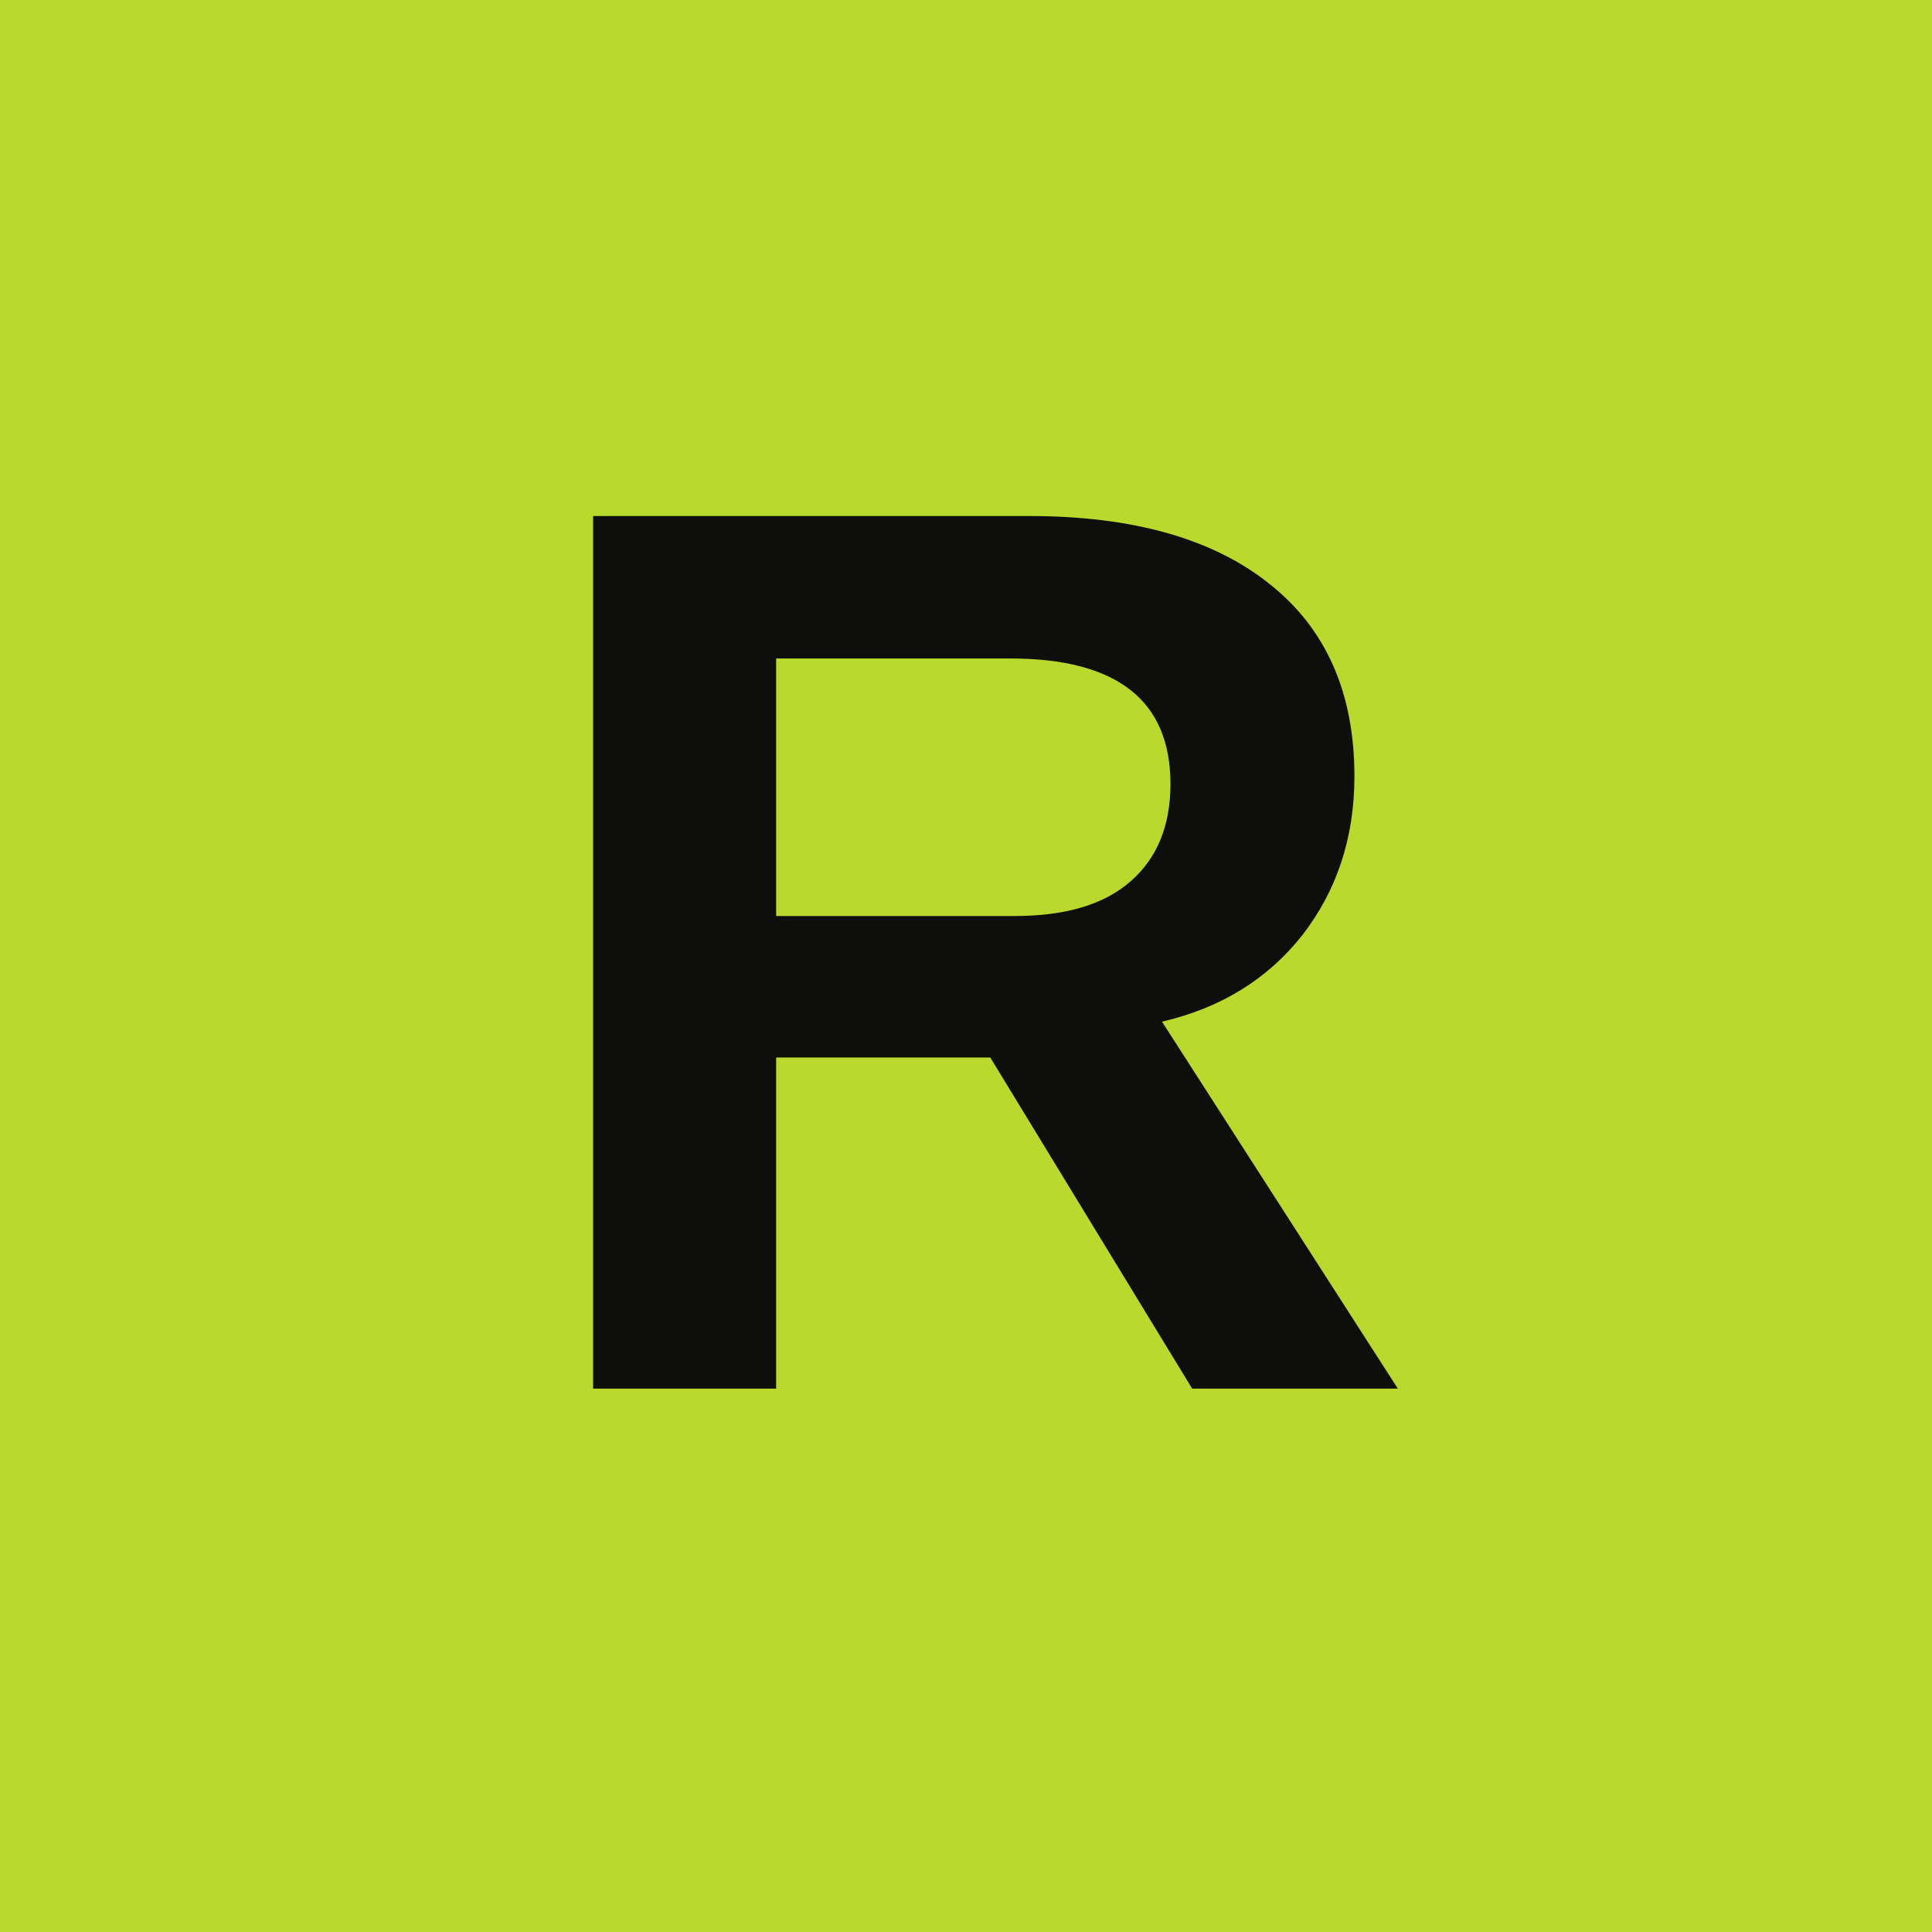
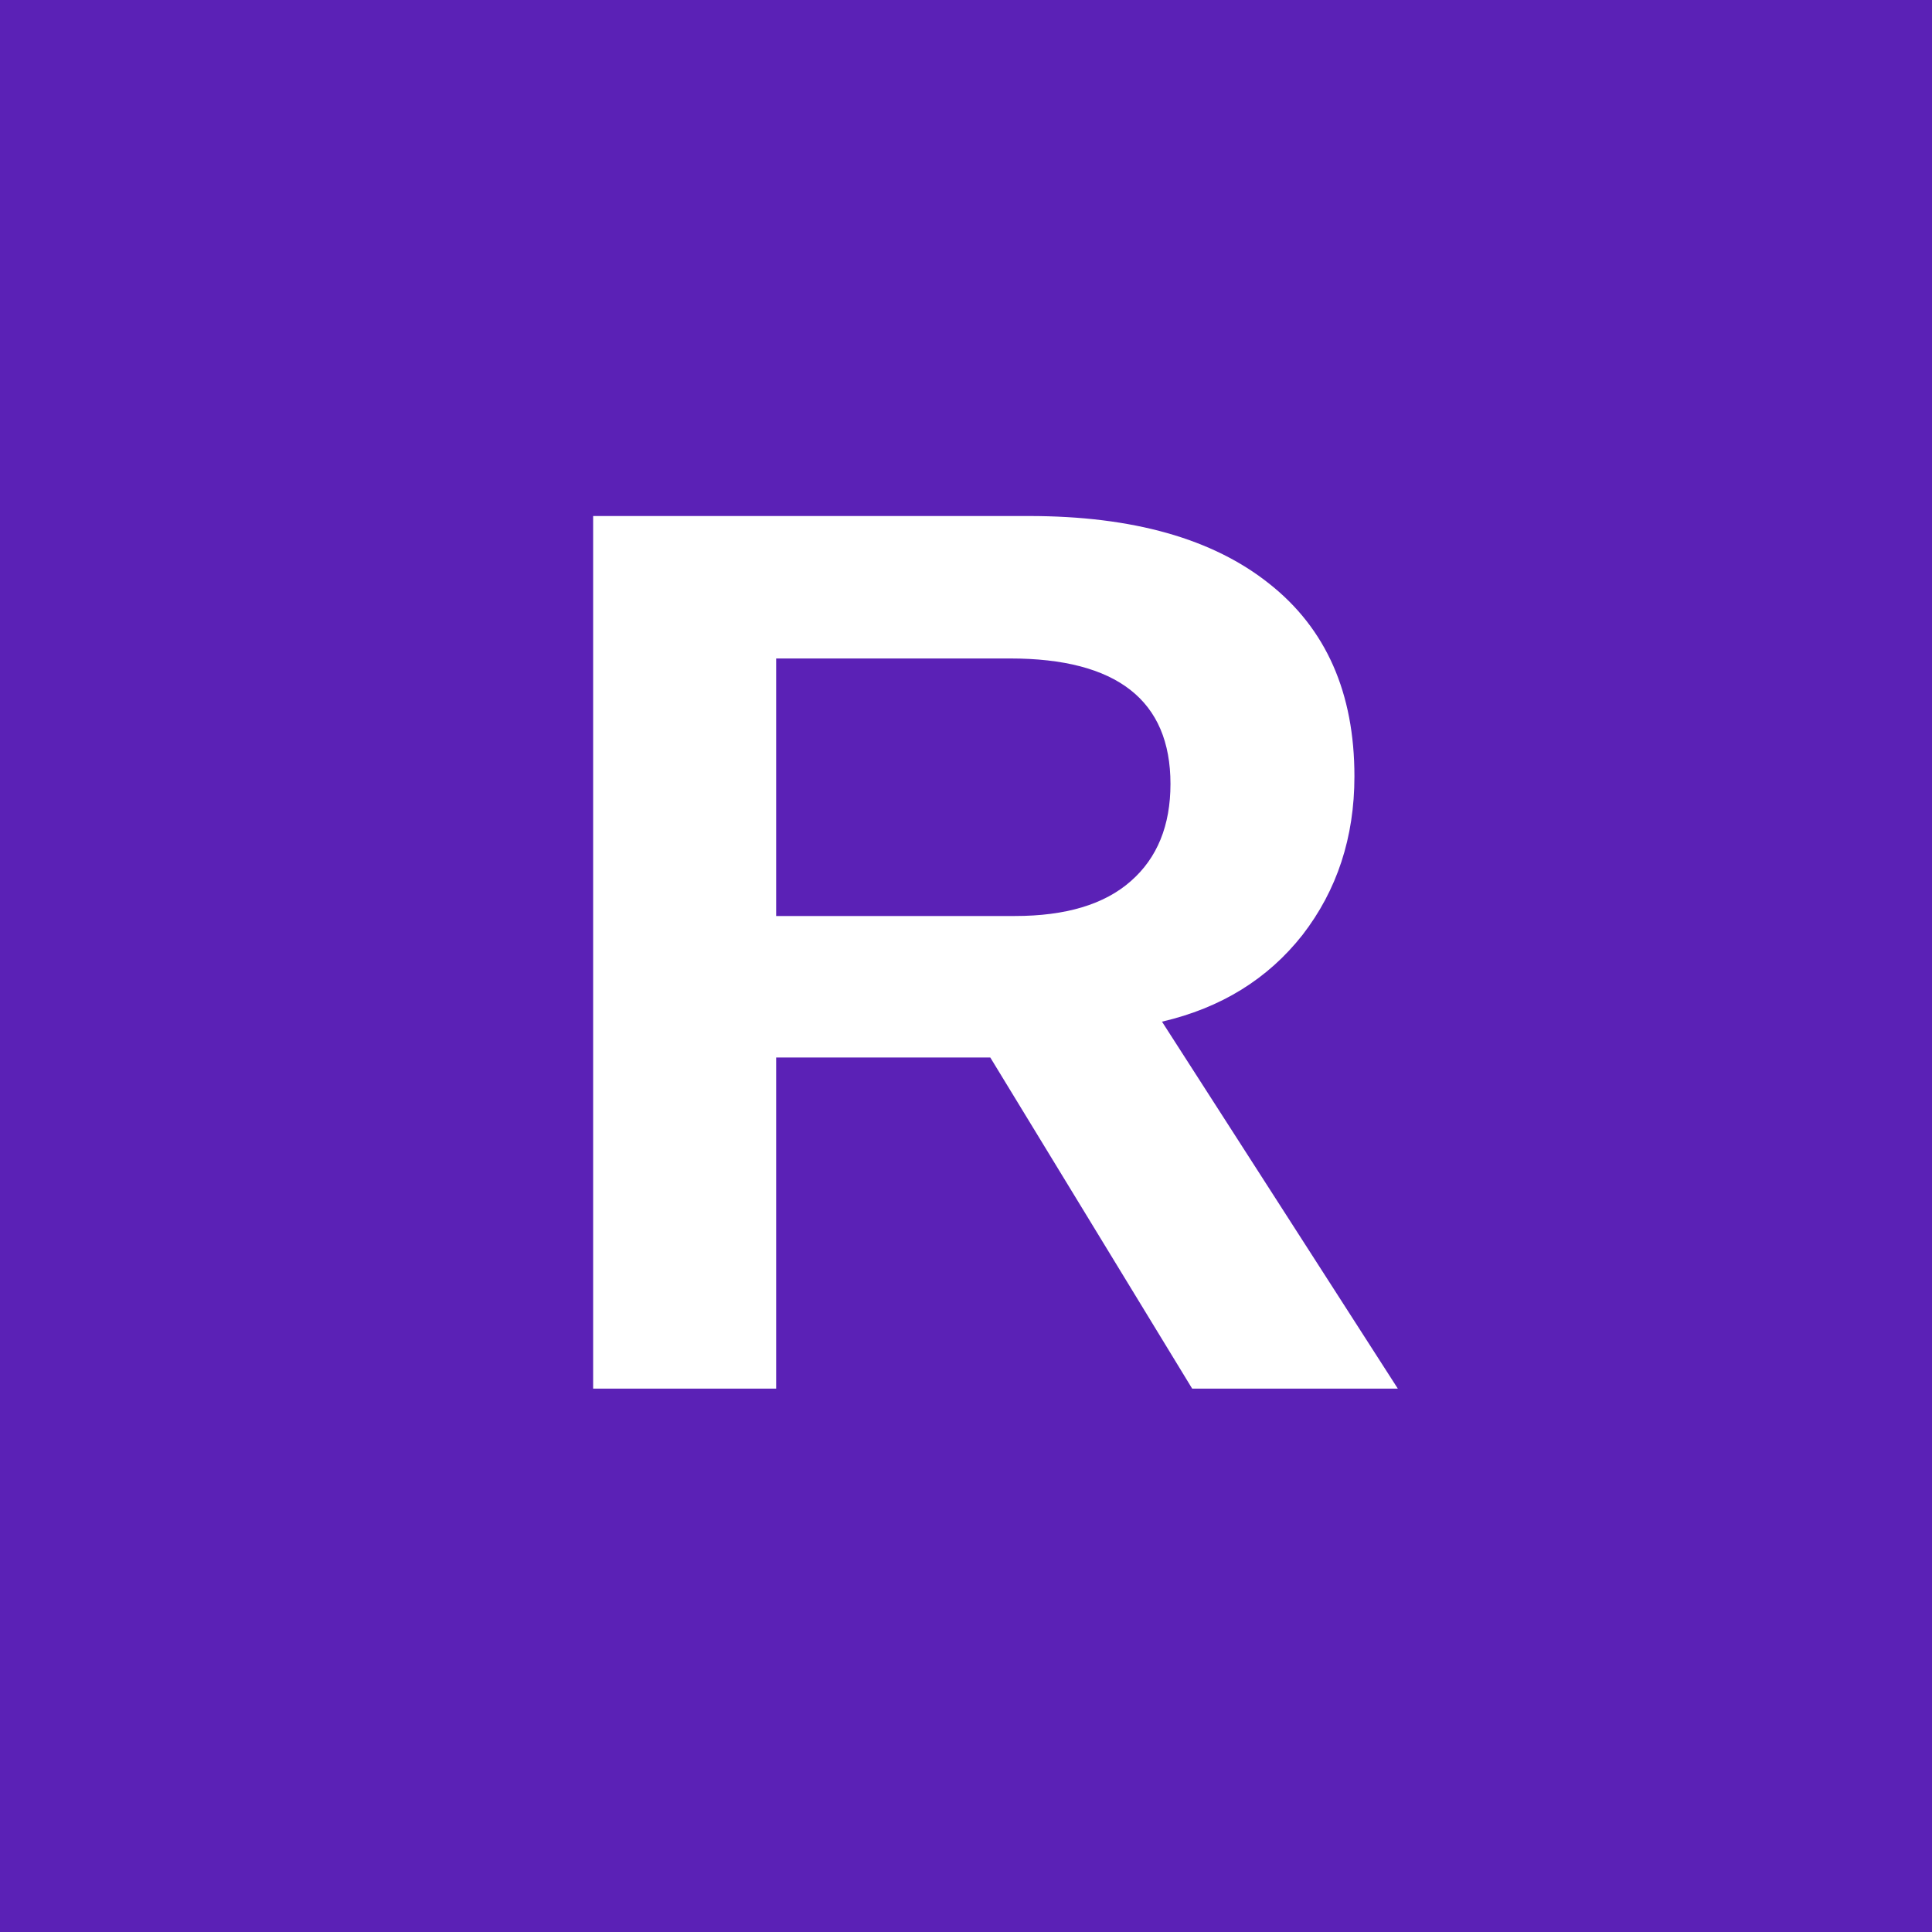
<svg xmlns="http://www.w3.org/2000/svg" viewBox="0 0 32 32">
-   <rect width="32" height="32" fill="#b9d92d" />
-   <text x="16" y="23" fill="#0e0f0d" font-family="Arial, sans-serif" font-size="21" font-weight="700" text-anchor="middle">R</text>
+   <rect width="32" height="32" fill="#5b21b6" />
+   <text x="16" y="23" fill="#ffffff" font-family="Arial, sans-serif" font-size="21" font-weight="700" text-anchor="middle">R</text>
</svg>
